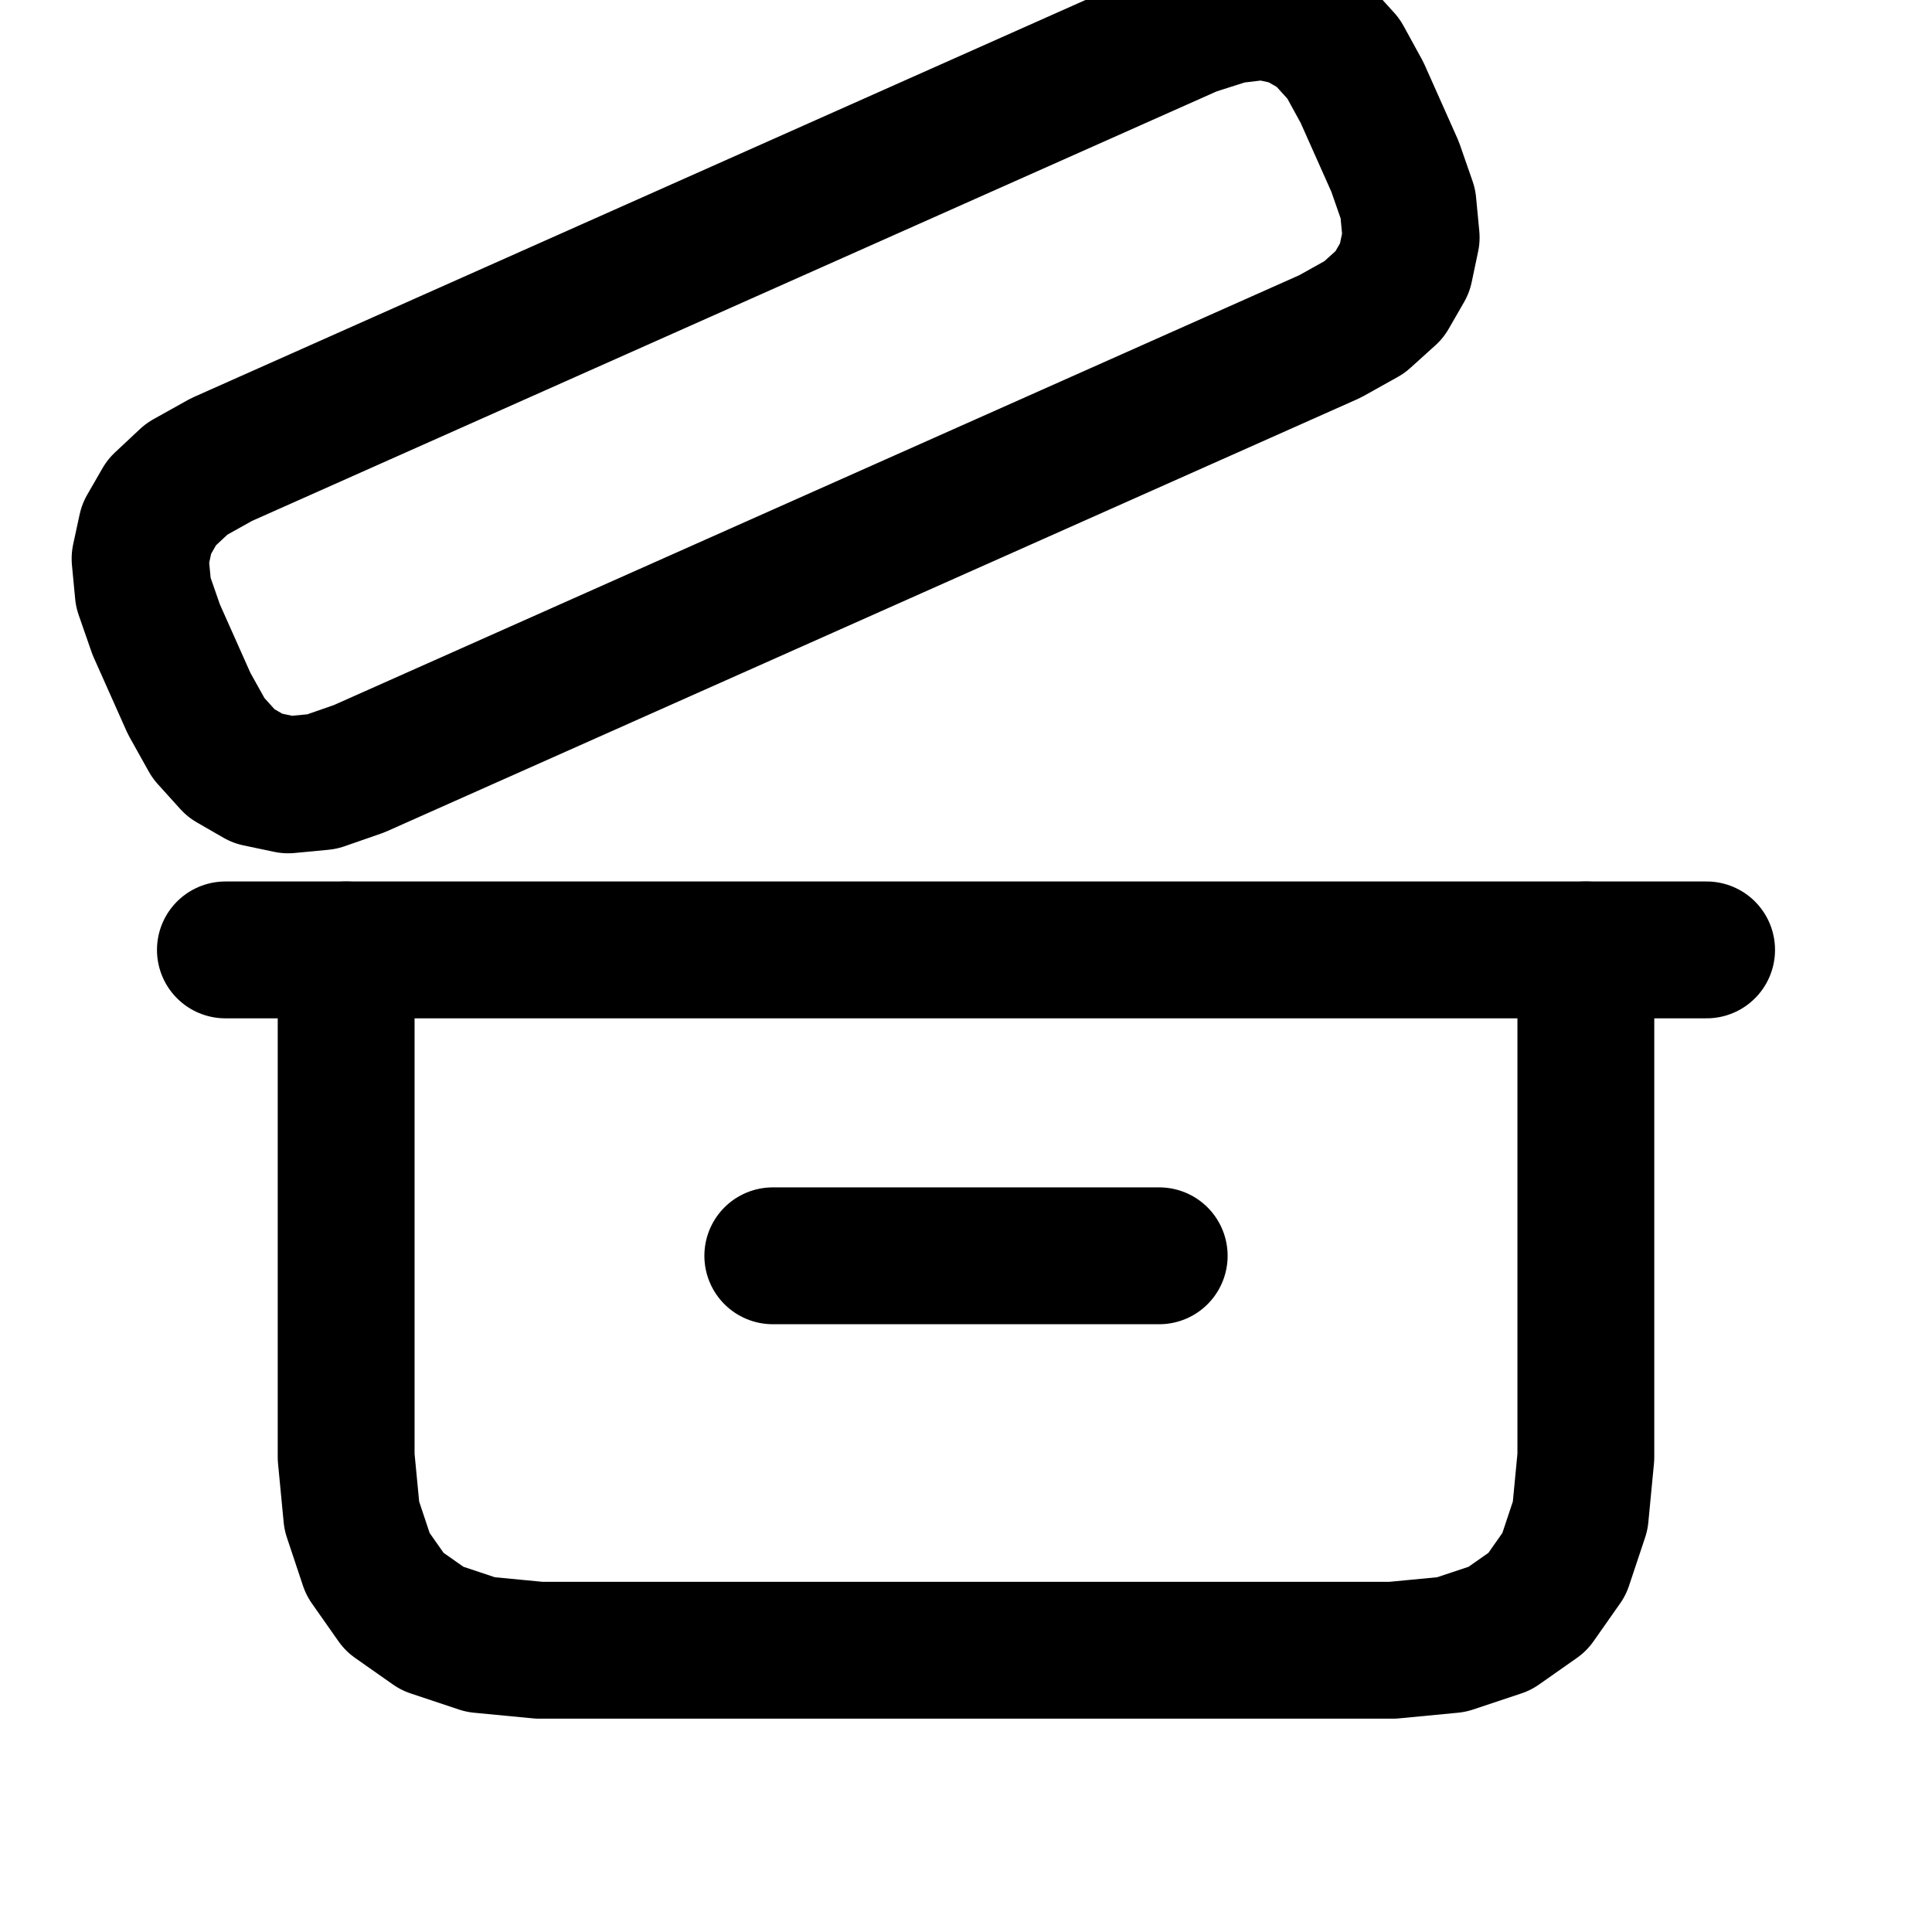
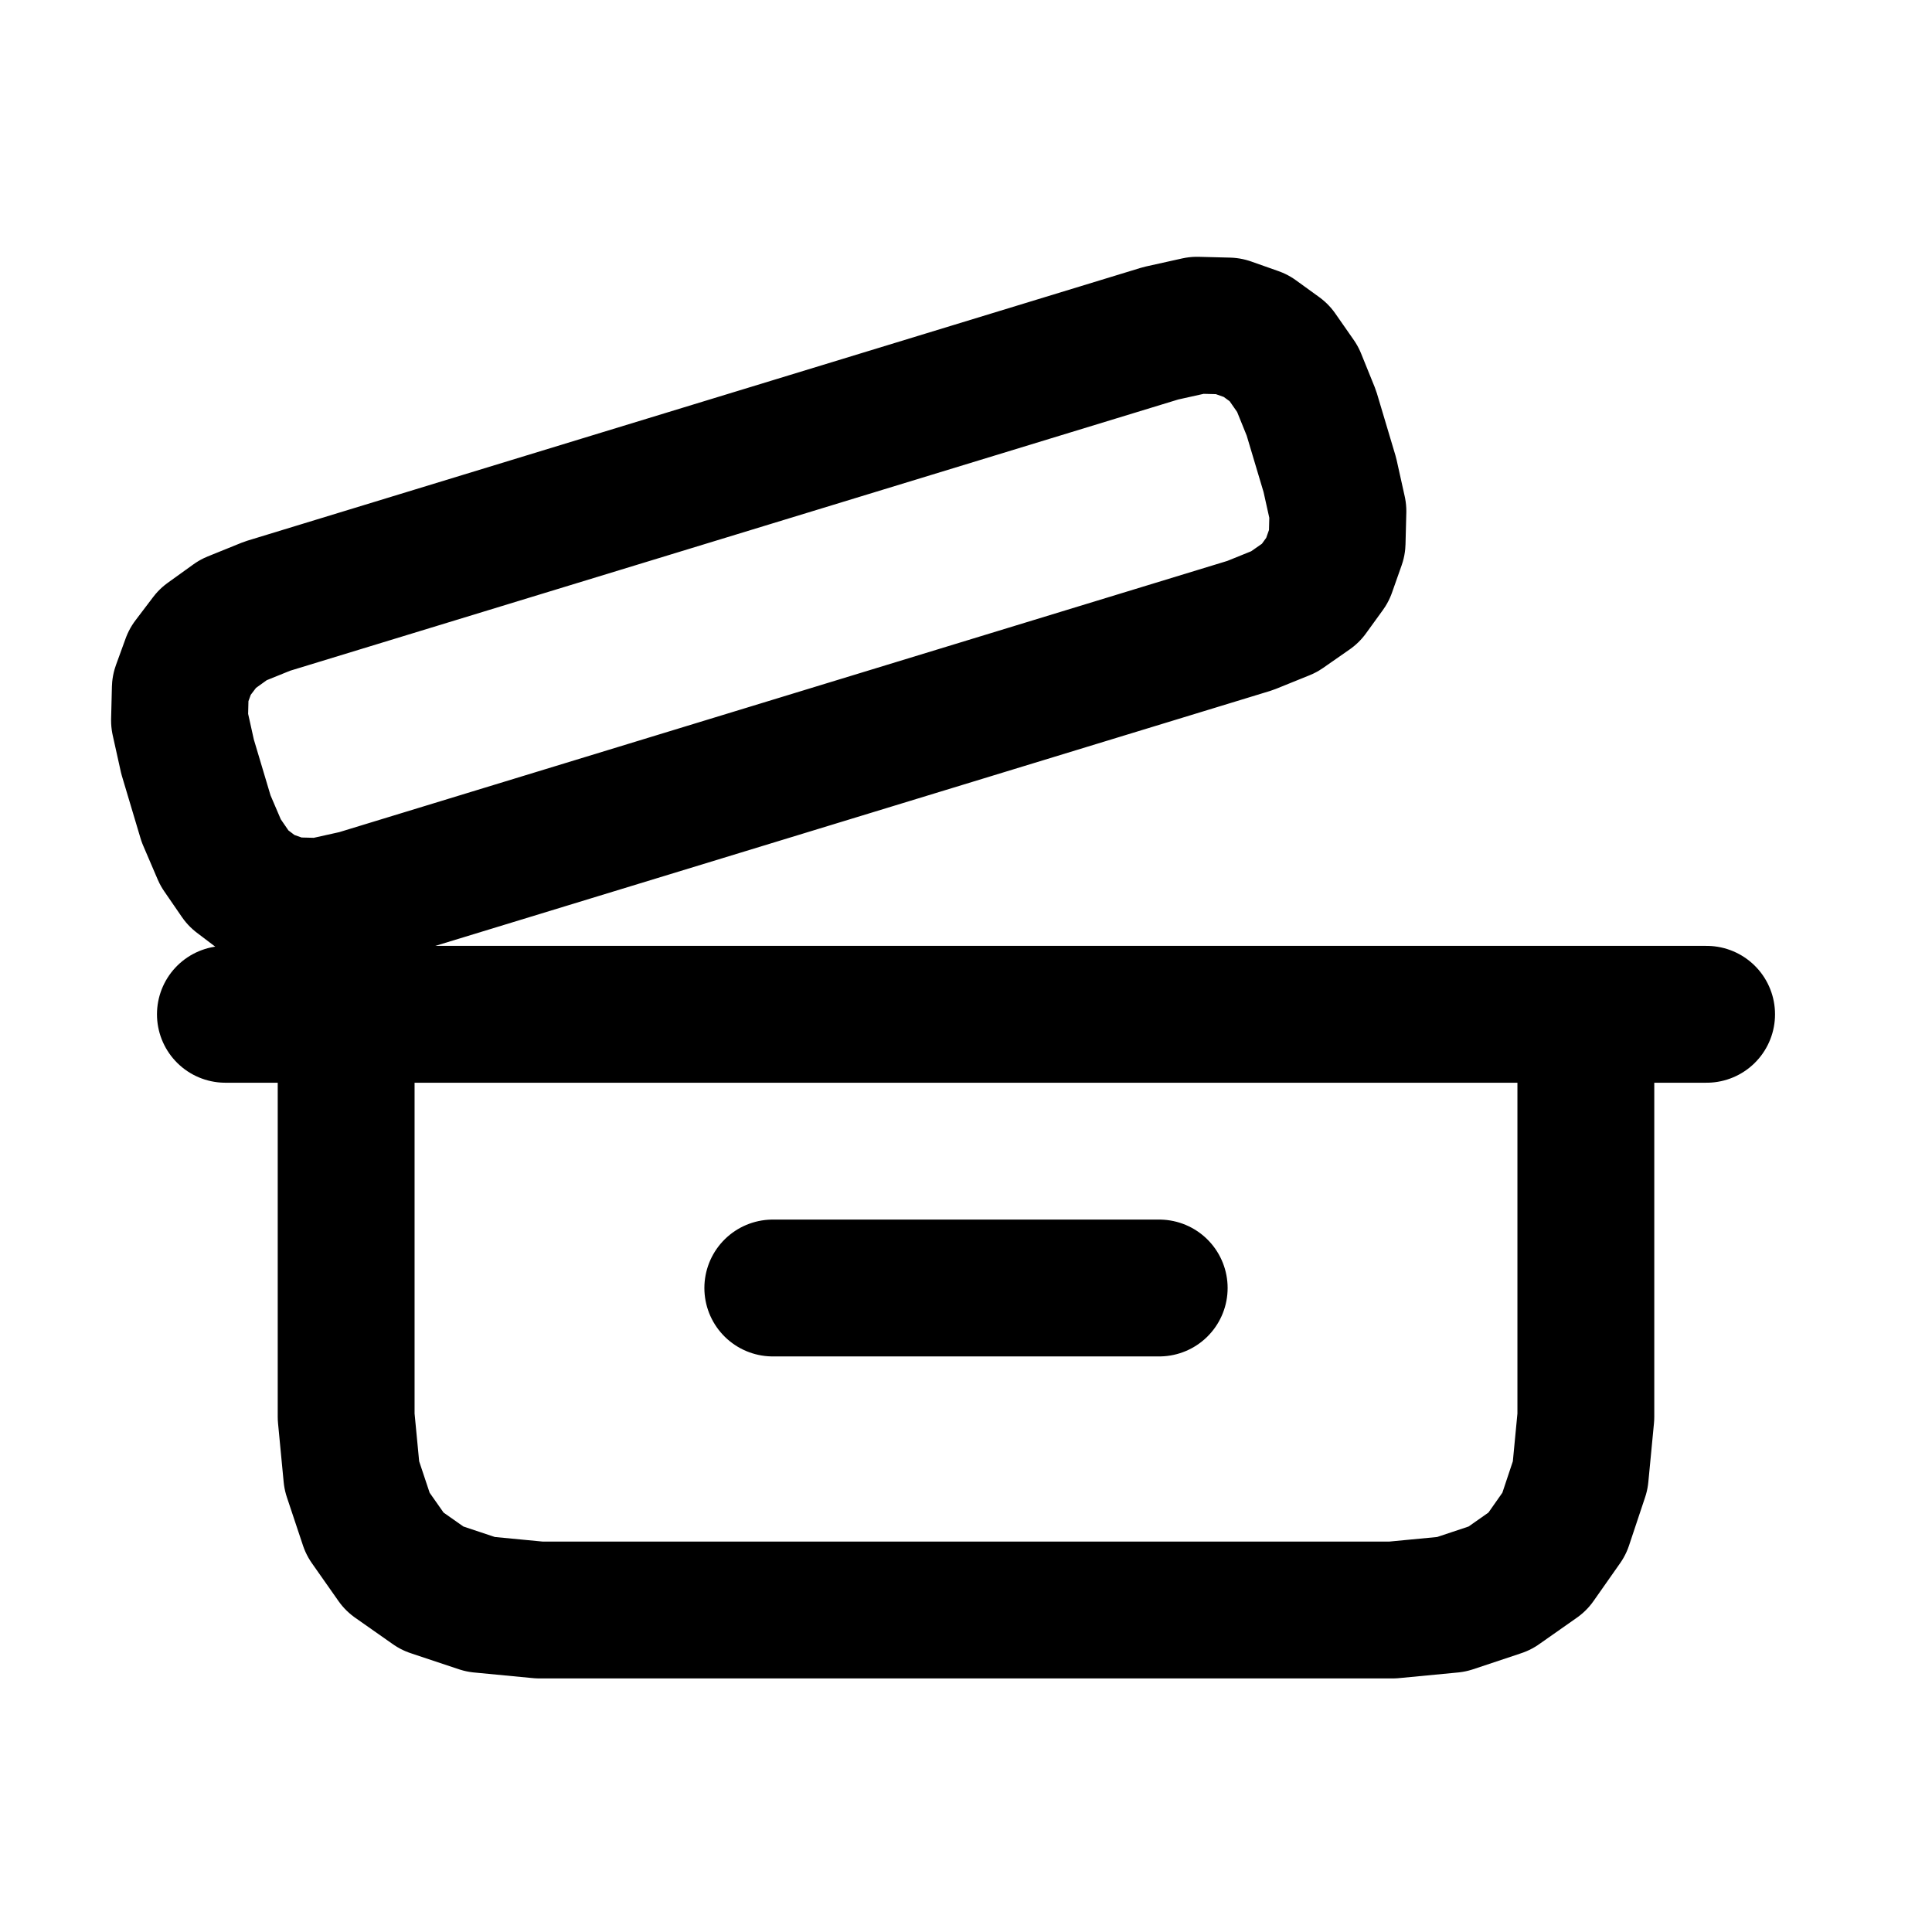
<svg xmlns="http://www.w3.org/2000/svg" viewBox="0 0 24 24" fill="none" stroke="currentColor" stroke-width="1.7" stroke-linecap="round" stroke-linejoin="round">
-   <polyline points="1.94,7.82 1.78,7.36 1.74,6.94 1.82,6.57 2.01,6.24 2.32,5.95 2.75,5.71 14.81,0.34 15.28,0.19 15.70,0.14 16.07,0.22 16.40,0.41 16.69,0.73 16.92,1.15 17.33,2.07 17.49,2.53 17.53,2.95 17.45,3.33 17.26,3.66 16.95,3.94 16.52,4.18 4.46,9.55 4.00,9.71 3.58,9.75 3.20,9.67 2.87,9.48 2.59,9.17 2.35,8.74 1.94,7.82" />
-   <polyline points="4.30,11.80 4.30,18.10 4.37,18.83 4.57,19.43 4.90,19.90 5.37,20.23 5.97,20.43 6.70,20.50 17.30,20.50 18.03,20.43 18.63,20.23 19.10,19.90 19.43,19.43 19.63,18.83 19.70,18.10 19.70,11.80" />
-   <polyline points="2.80,11.80 21.20,11.80" />
-   <polyline points="9.60,15.60 14.40,15.60" />
+   <polyline points="2.33,9.40 2.23,8.95 2.24,8.55 2.36,8.22 2.58,7.93 2.90,7.70 3.32,7.53 14.42,4.14 14.87,4.04 15.26,4.05 15.60,4.17 15.89,4.38 16.12,4.71 16.29,5.13 16.52,5.90 16.62,6.35 16.61,6.74 16.49,7.08 16.28,7.37 15.95,7.60 15.53,7.77 4.43,11.16 3.98,11.26 3.59,11.25 3.25,11.13 2.96,10.91 2.74,10.59 2.56,10.17 2.33,9.40" />
+   <polyline points="4.30,12.60 4.30,17.60 4.37,18.33 4.57,18.93 4.90,19.40 5.37,19.73 5.97,19.93 6.70,20.00 17.30,20.00 18.03,19.93 18.63,19.73 19.10,19.40 19.43,18.93 19.63,18.33 19.70,17.60 19.70,12.60" />
+   <polyline points="2.80,12.60 21.20,12.60" />
+   <polyline points="9.60,16.00 14.40,16.00" />
</svg>
